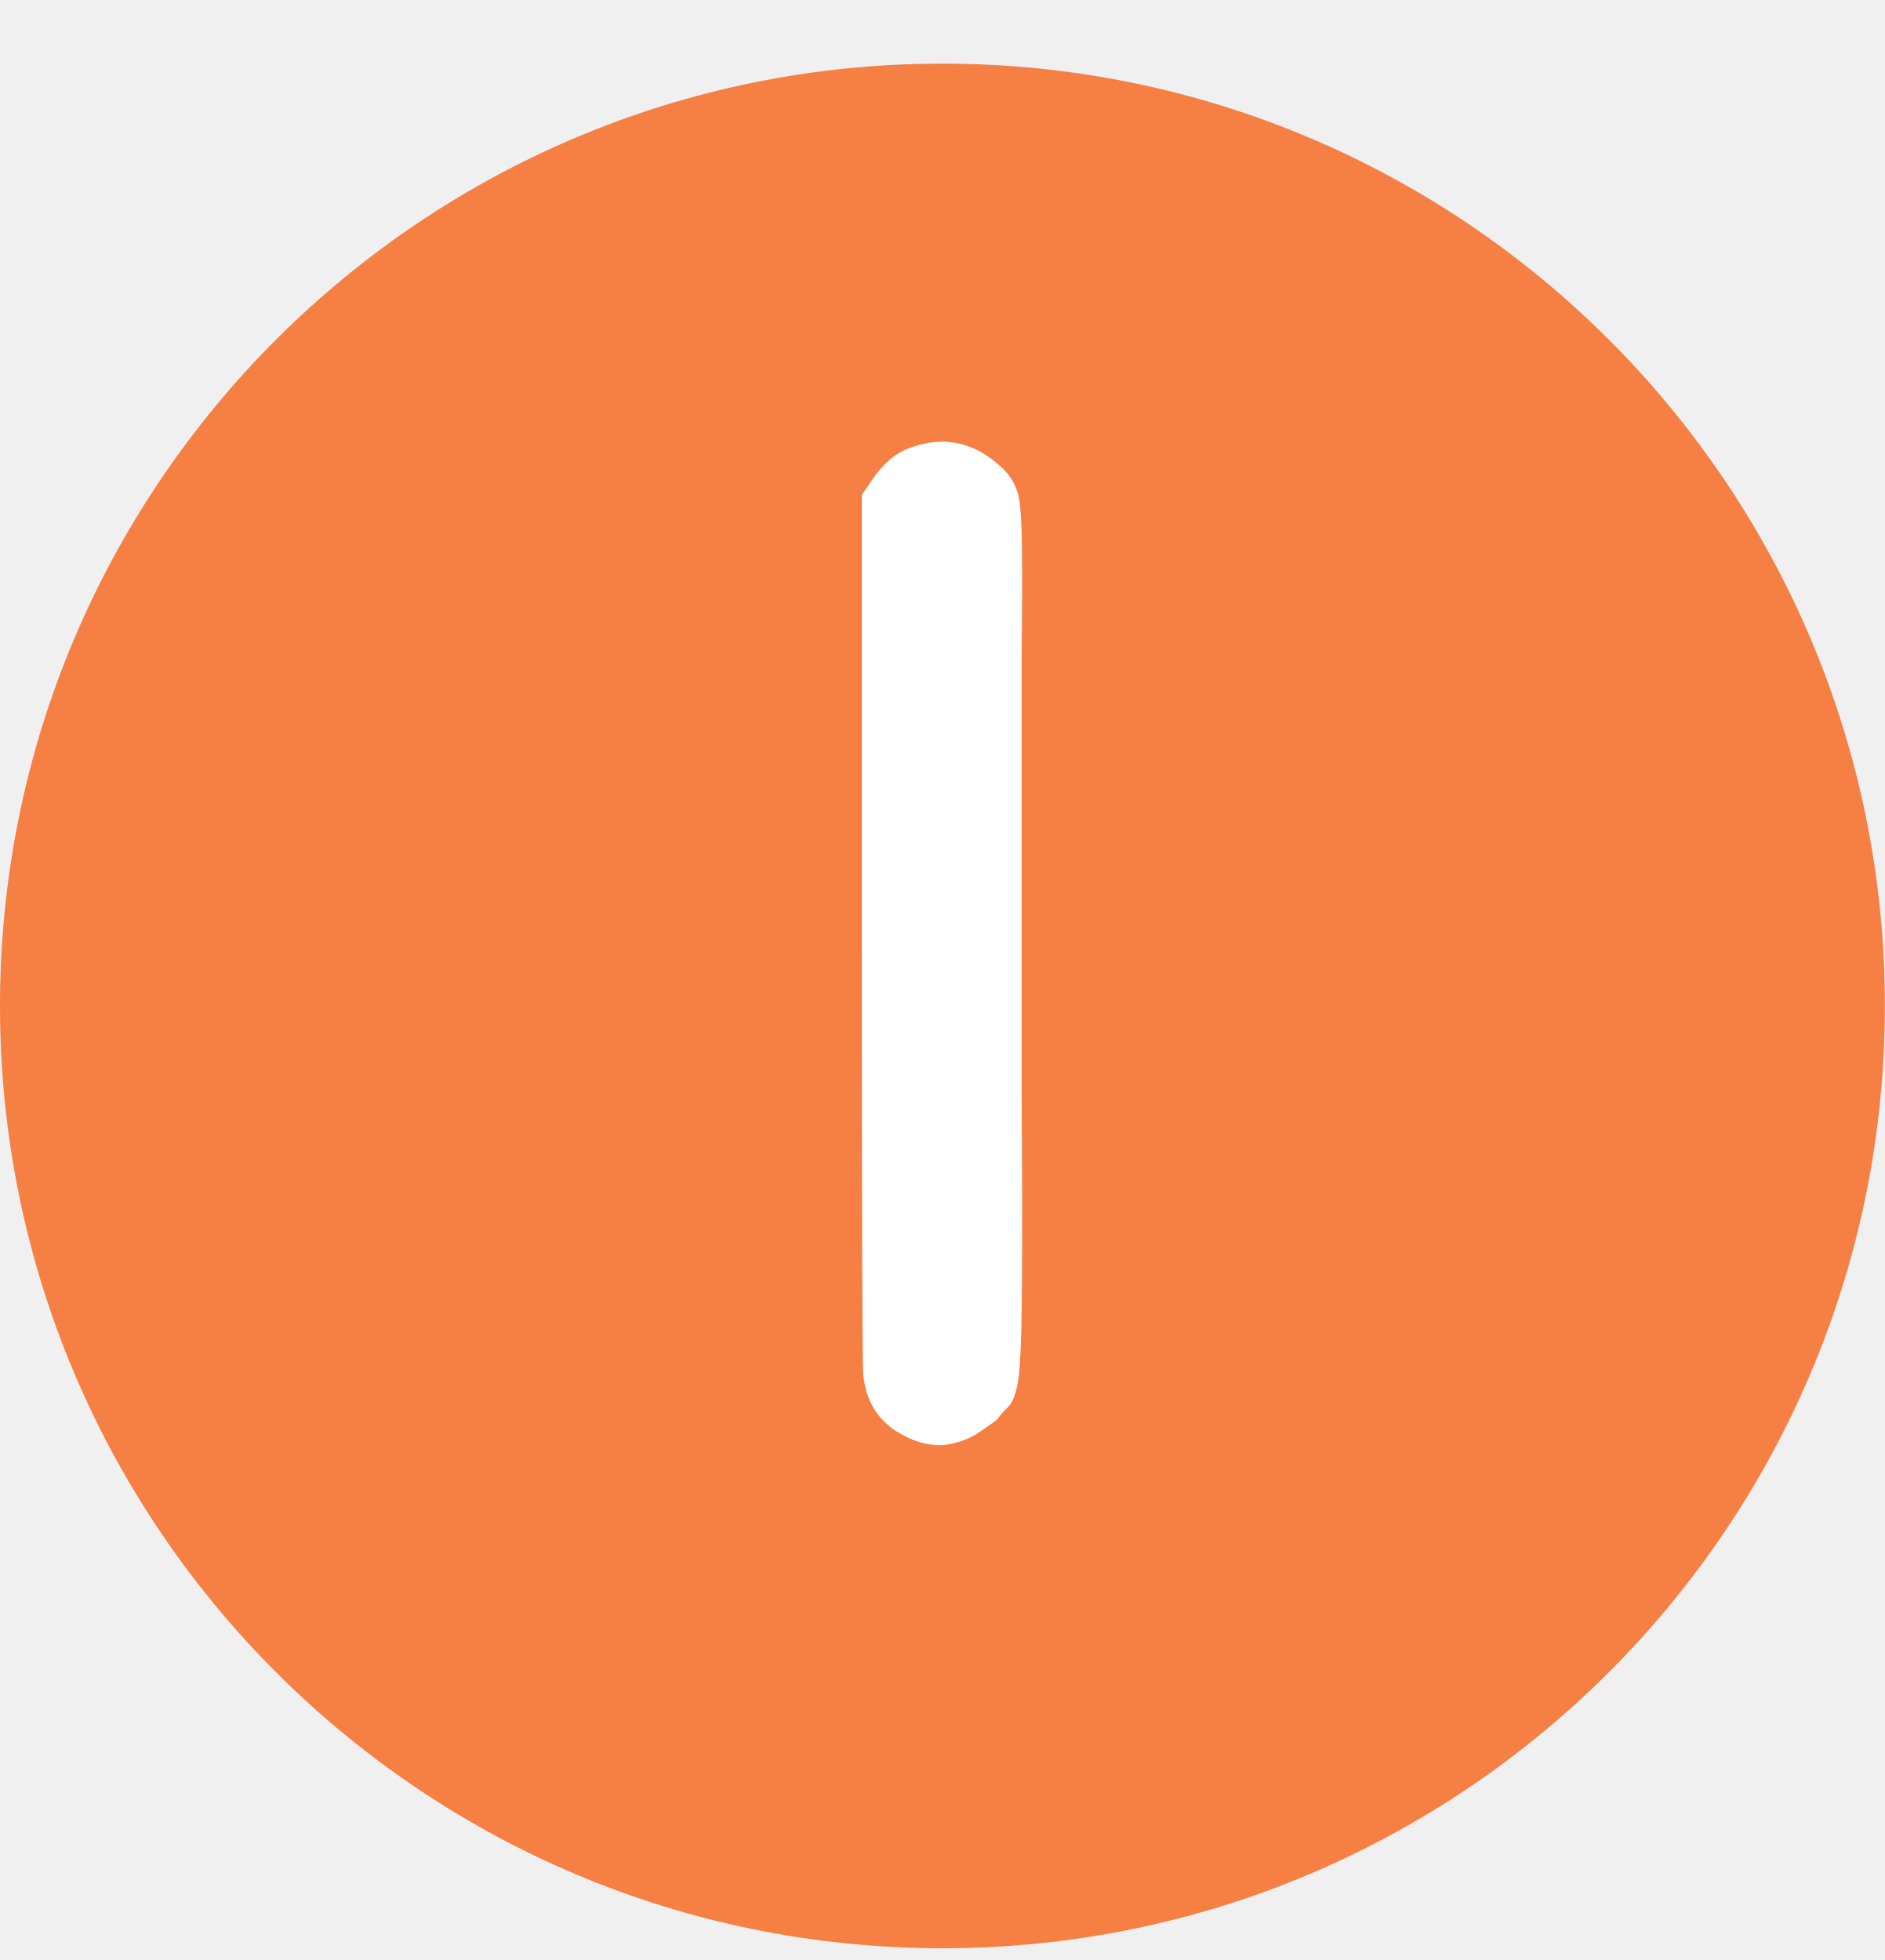
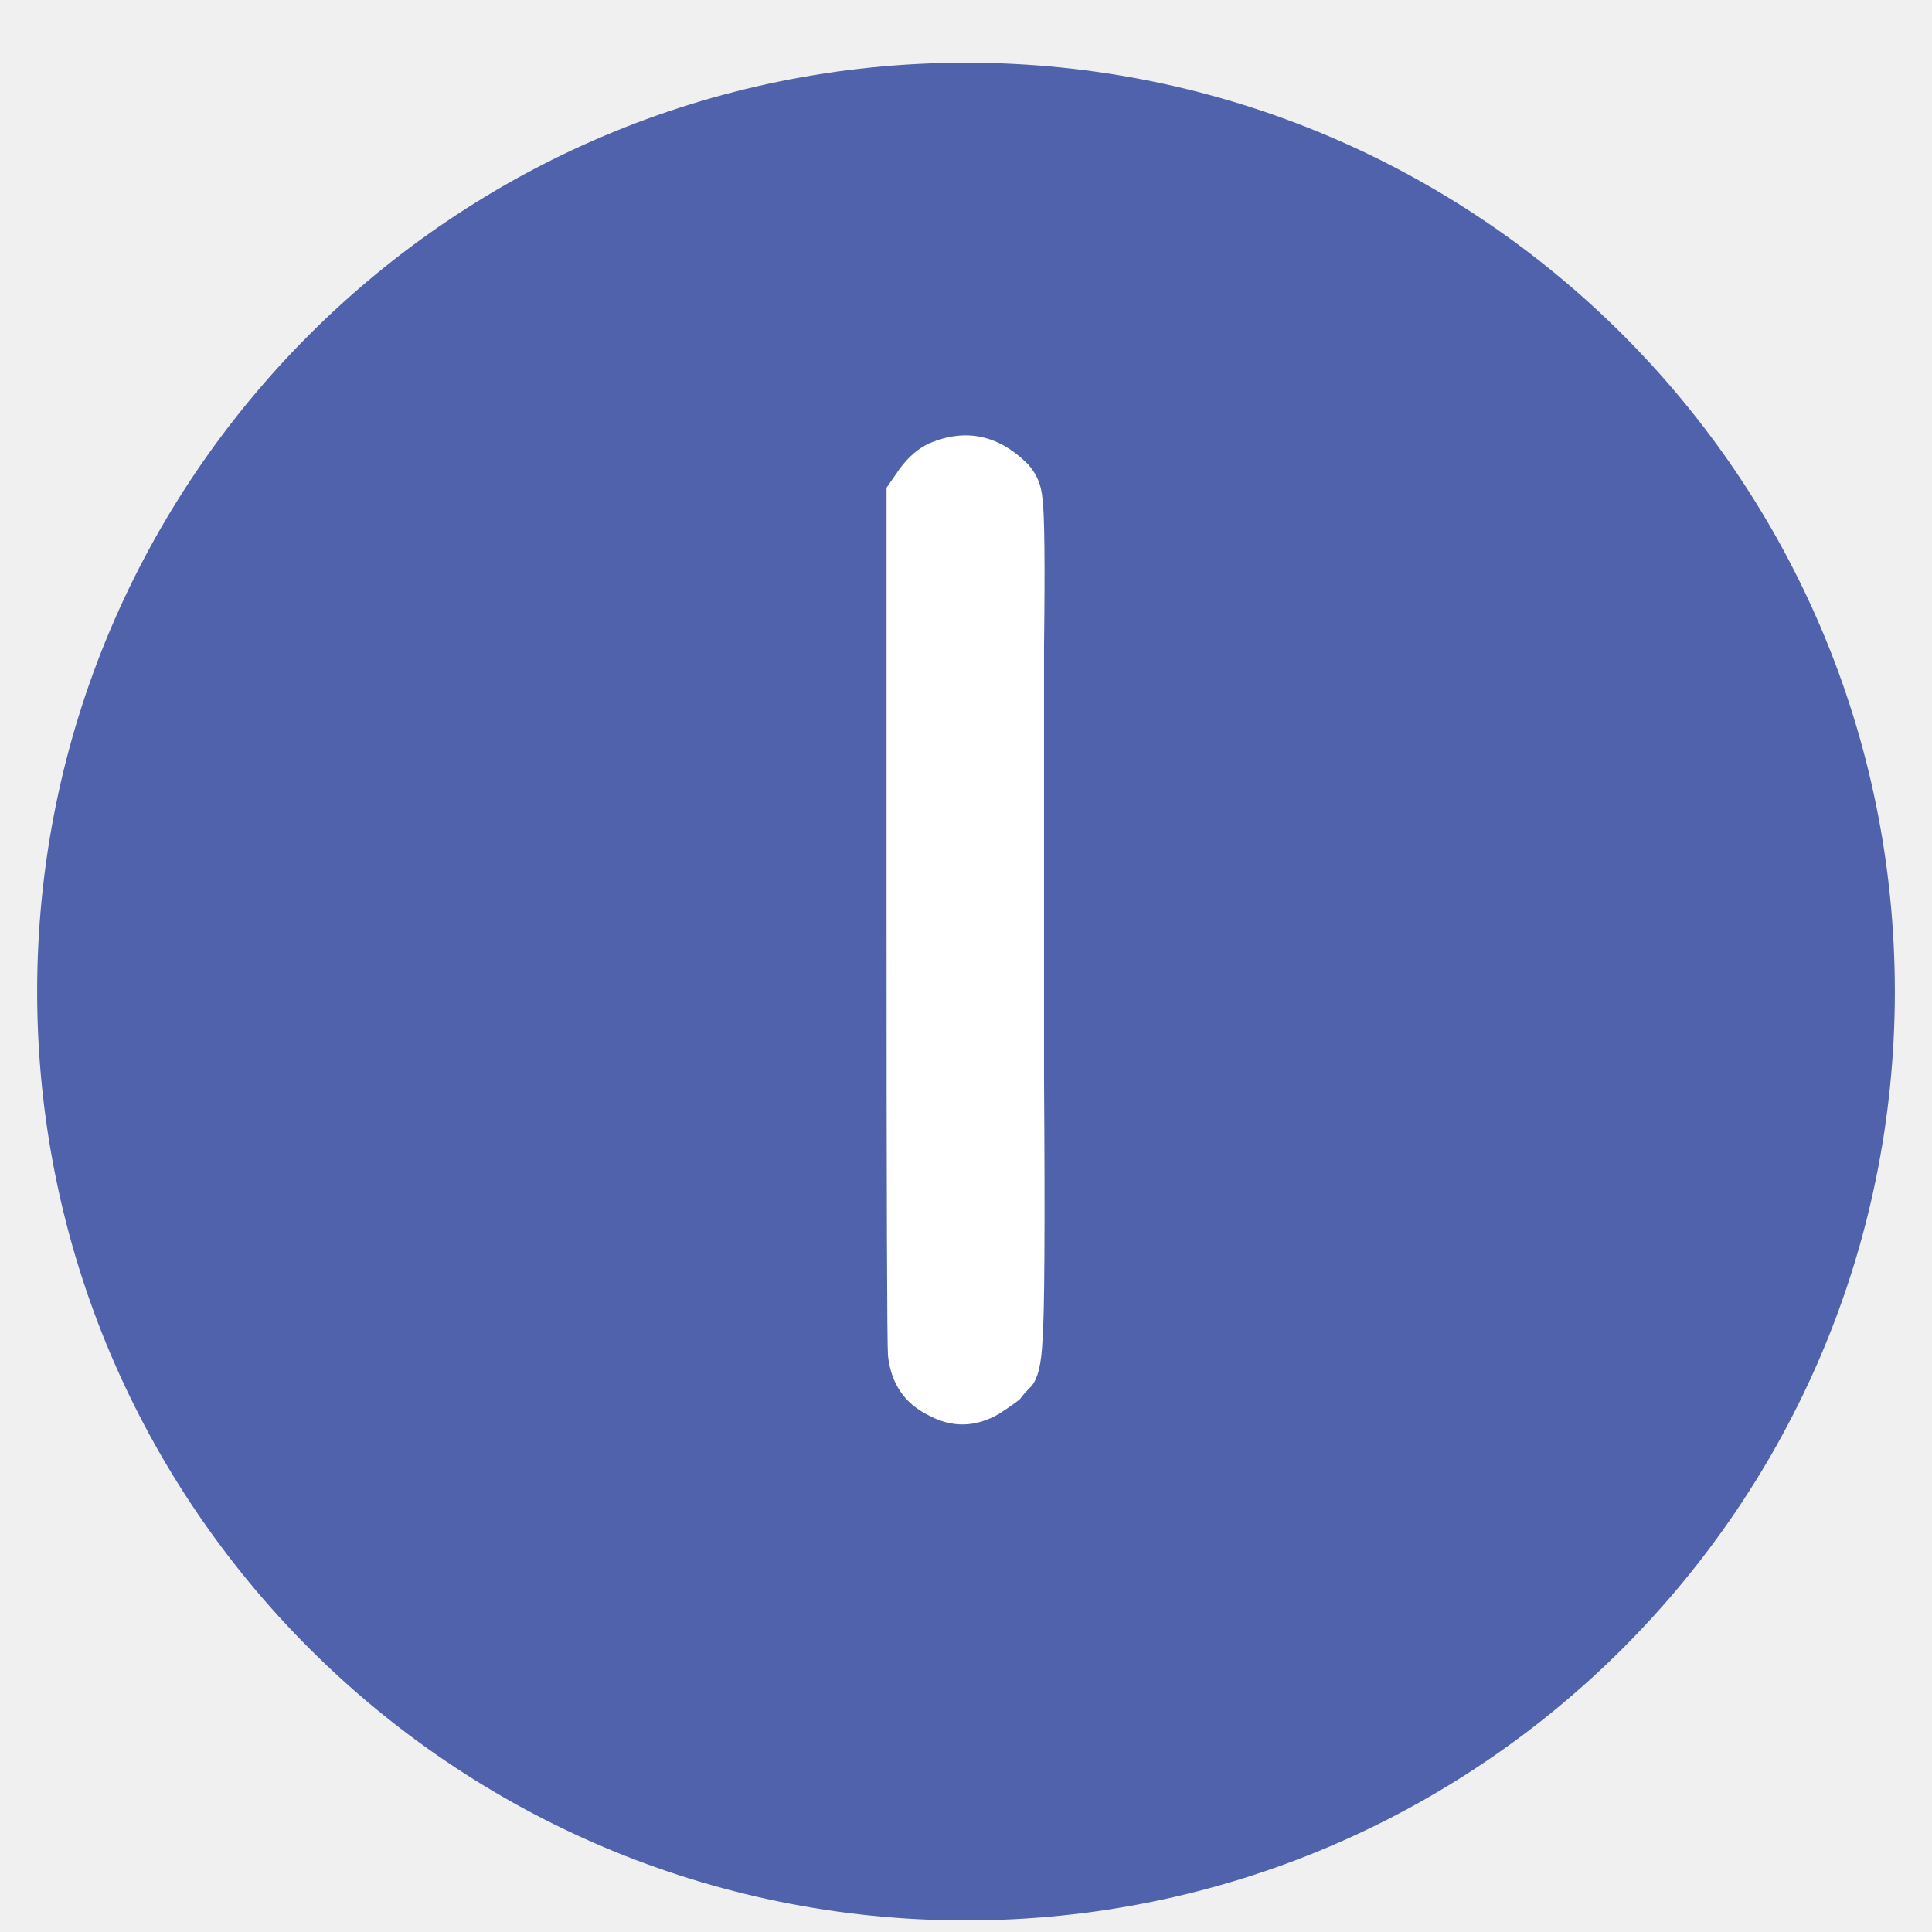
- <svg xmlns="http://www.w3.org/2000/svg" width="25" height="26" viewBox="0 0 25 26" fill="none">
-   <rect y="0.844" width="25" height="25" rx="12.5" fill="#F68044" />
-   <path d="M12.011 5.964C12.491 5.764 12.924 5.85 13.31 6.224C13.444 6.357 13.517 6.524 13.53 6.724C13.557 6.924 13.564 7.584 13.55 8.704C13.55 10.677 13.55 12.604 13.55 14.484C13.564 16.497 13.557 17.677 13.53 18.024C13.517 18.357 13.464 18.57 13.37 18.664C13.304 18.73 13.257 18.784 13.23 18.824C13.204 18.85 13.111 18.917 12.95 19.024C12.63 19.21 12.31 19.217 11.991 19.044C11.671 18.884 11.491 18.617 11.45 18.244C11.437 18.044 11.431 16.05 11.431 12.264V6.564L11.611 6.304C11.73 6.144 11.864 6.03 12.011 5.964Z" fill="white" />
+ <svg xmlns="http://www.w3.org/2000/svg" width="26" height="26" viewBox="0 0 26 26" fill="none">
+   <rect x="0.5" y="0.844" width="25" height="25" rx="12.5" fill="#5062AB" />
+   <path d="M12.511 5.964C12.991 5.764 13.424 5.851 13.81 6.224C13.944 6.358 14.017 6.524 14.03 6.724C14.057 6.924 14.064 7.584 14.05 8.704C14.05 10.678 14.05 12.604 14.05 14.485C14.064 16.498 14.057 17.678 14.03 18.024C14.017 18.358 13.964 18.571 13.87 18.665C13.804 18.731 13.757 18.785 13.73 18.825C13.704 18.851 13.611 18.918 13.45 19.024C13.13 19.211 12.81 19.218 12.491 19.044C12.171 18.884 11.991 18.618 11.95 18.244C11.937 18.044 11.931 16.051 11.931 12.264V6.564L12.111 6.304C12.23 6.144 12.364 6.031 12.511 5.964Z" fill="white" />
</svg>
